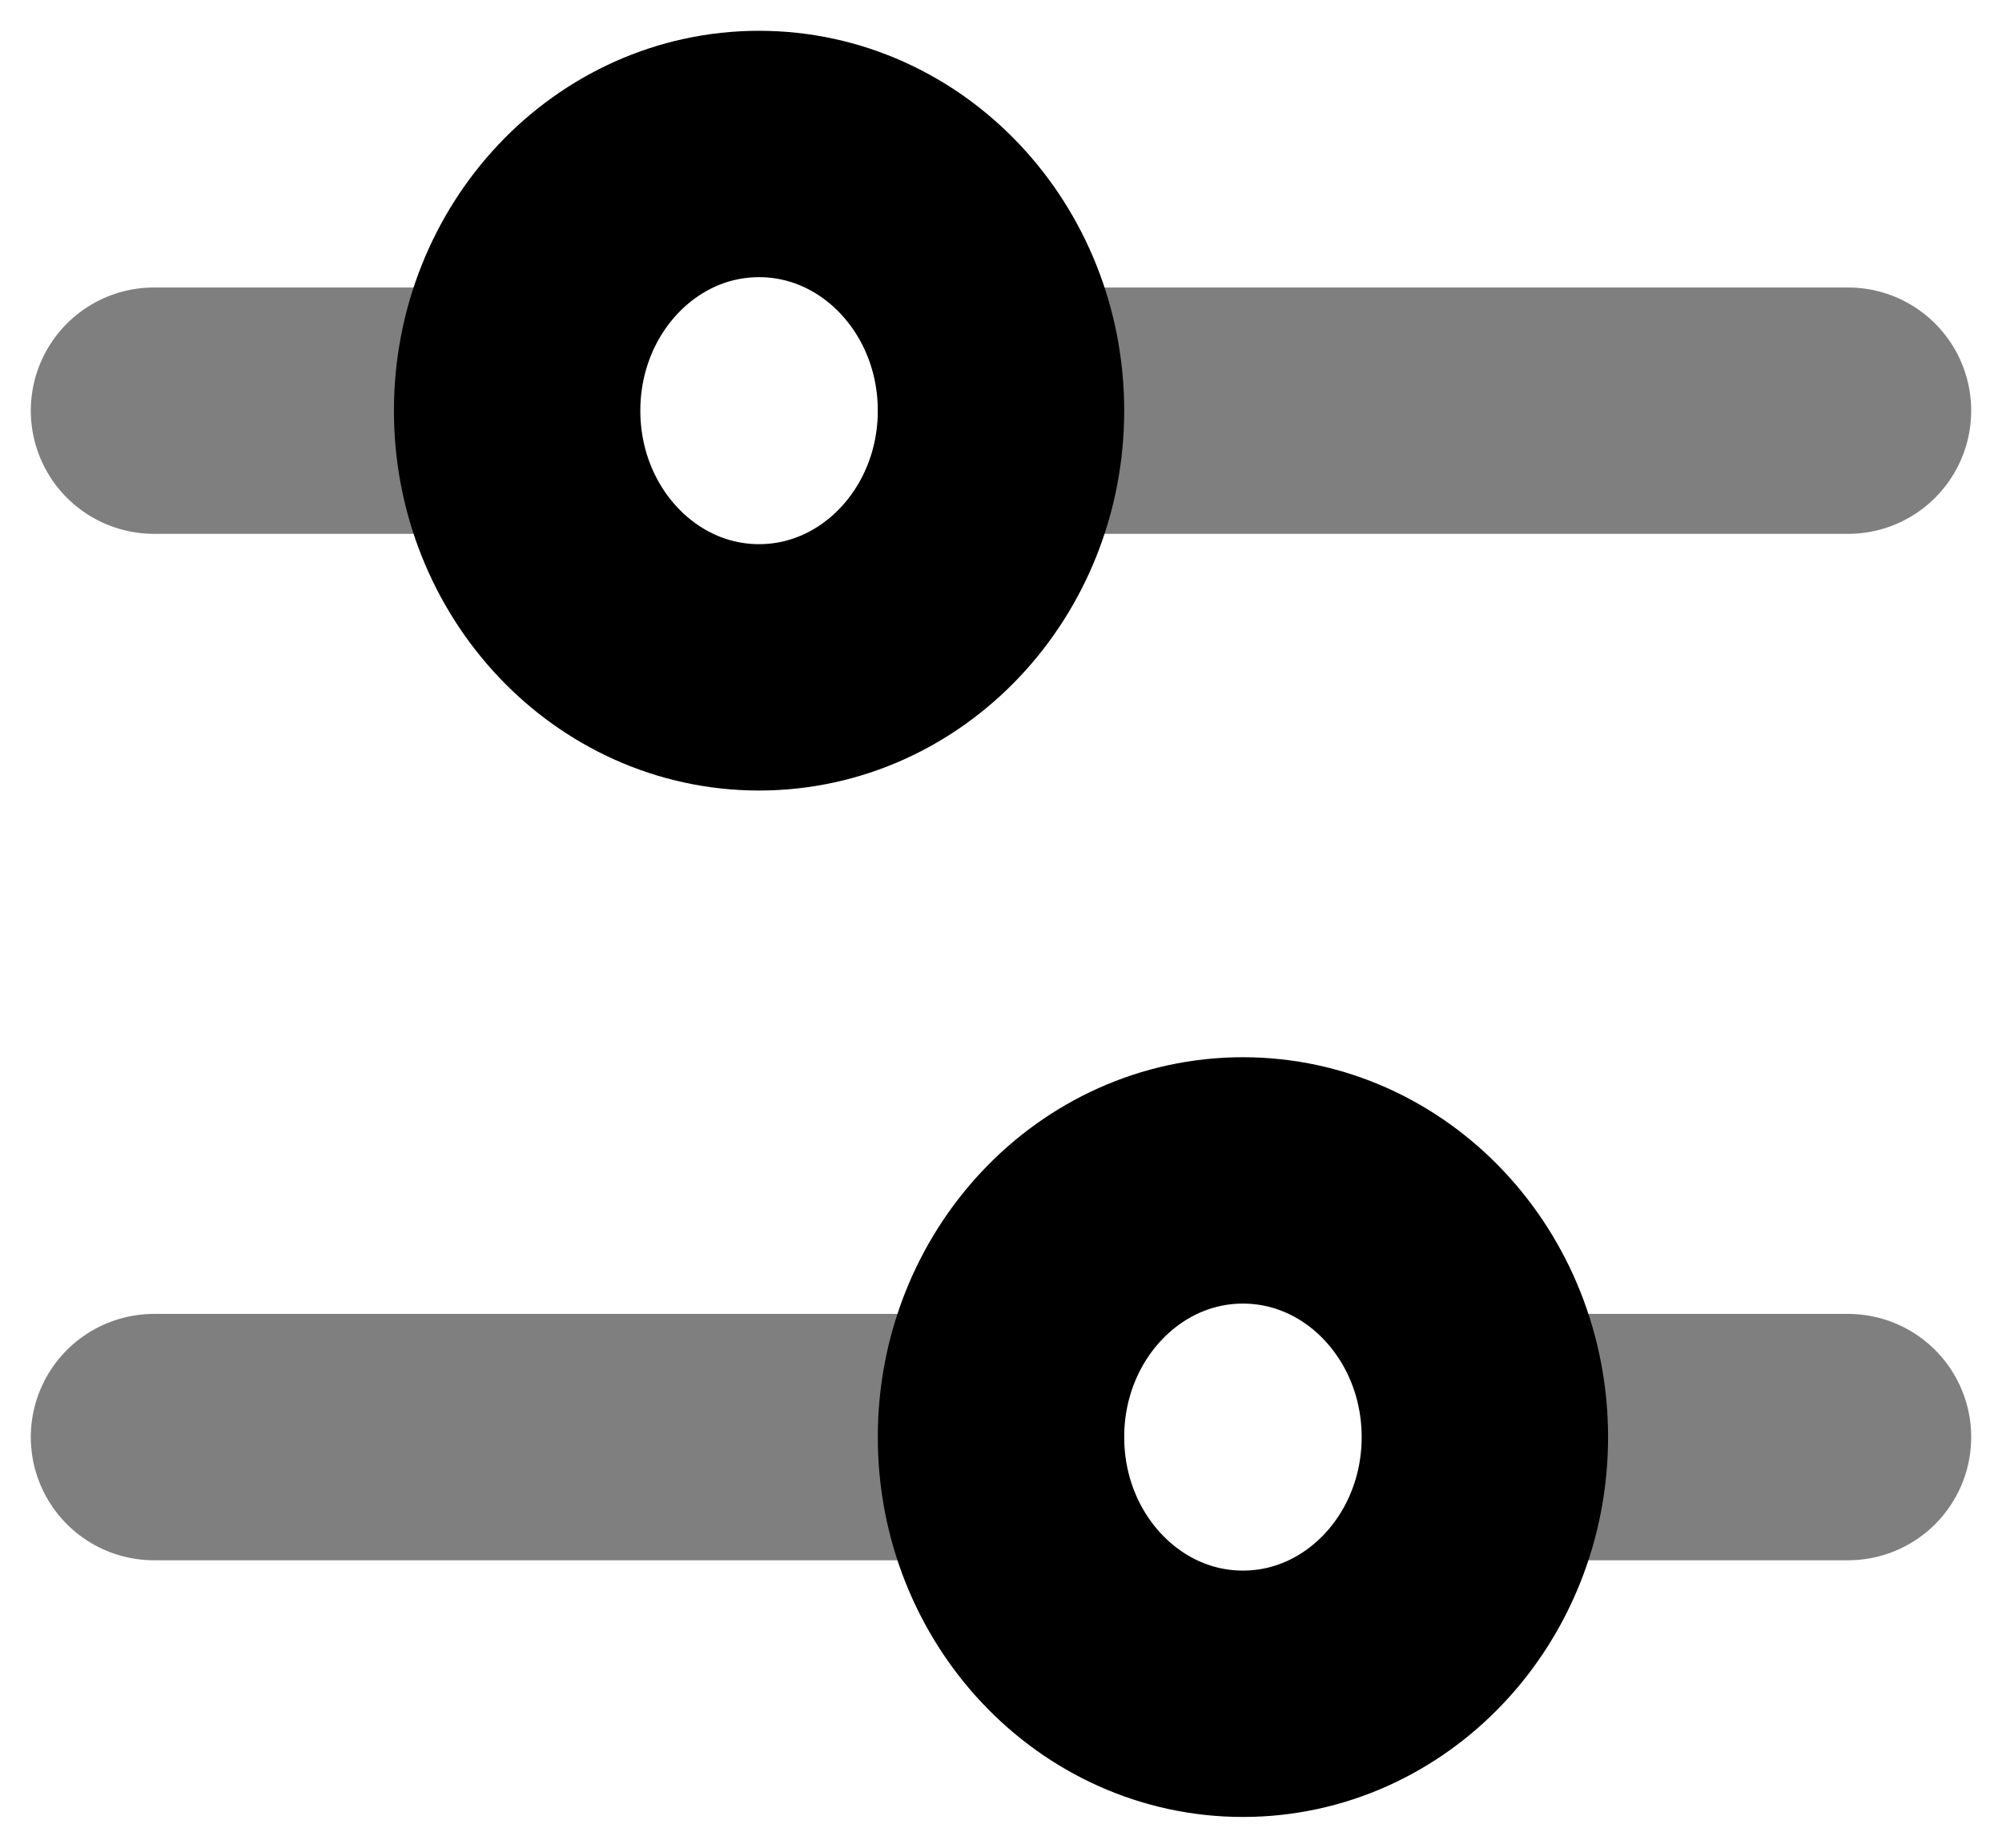
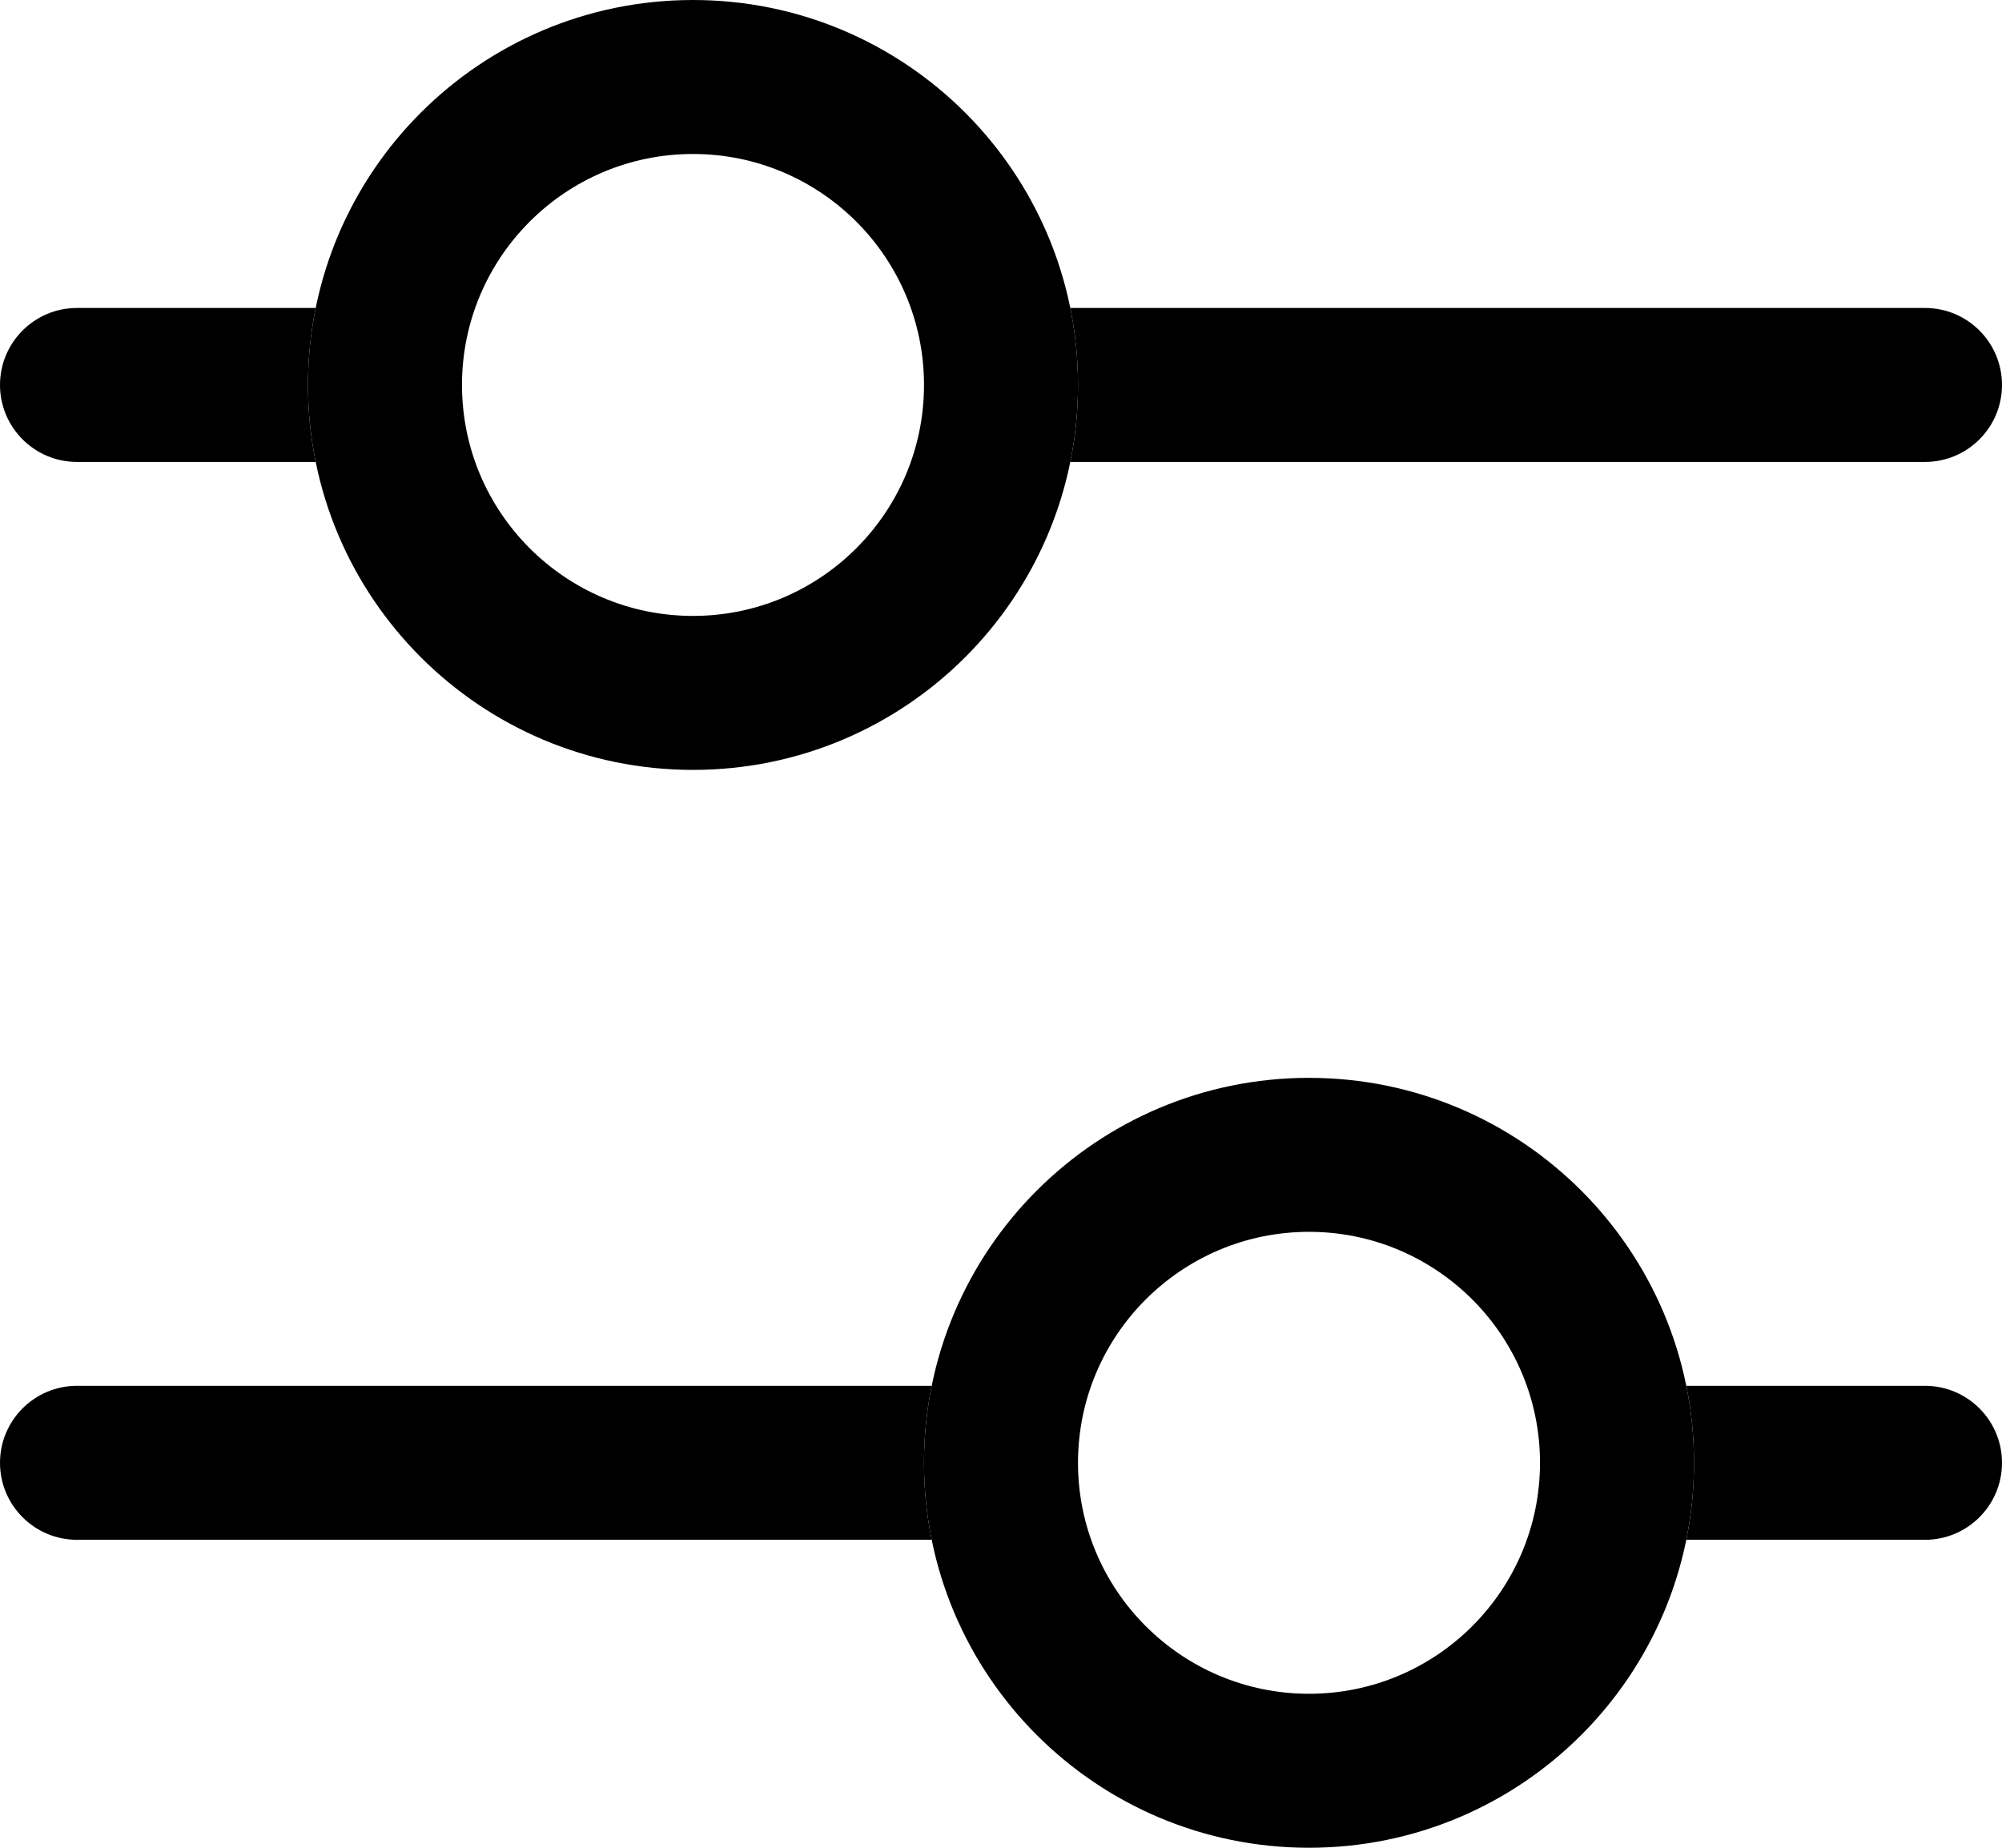
- <svg xmlns="http://www.w3.org/2000/svg" width="13" height="12">
-   <g transform="translate(1 1)" stroke="currentColor" stroke-width="1.6" fill="none" fill-rule="evenodd">
-     <path d="M0 1.667h1.833m3.668 0H11M0 8.333h5.5m3.667 0H11" stroke-opacity=".502" stroke-linecap="round" />
-     <ellipse cx="3.929" cy="1.667" rx="1.571" ry="1.667" />
-     <ellipse cx="7.071" cy="8.333" rx="1.571" ry="1.667" />
+ <svg xmlns="http://www.w3.org/2000/svg" viewBox="0 0 13 12" fill="none">
+   <g id="icon-sliders">
+     <path id="Subtract" fill-rule="evenodd" clip-rule="evenodd" d="M10.95 10C10.983 9.838 11 9.671 11 9.5C11 9.329 10.983 9.162 10.95 9H12.5C12.776 9 13 9.224 13 9.5C13 9.776 12.776 10 12.5 10H10.95ZM6.05 10H0.5C0.224 10 0 9.776 0 9.5C0 9.224 0.224 9 0.5 9H6.05C6.017 9.162 6 9.329 6 9.5C6 9.671 6.017 9.838 6.05 10Z" fill="currentColor" />
+     <path id="Ellipse (Stroke)" fill-rule="evenodd" clip-rule="evenodd" d="M8.5 11C9.328 11 10 10.328 10 9.5C10 8.672 9.328 8 8.5 8C7.672 8 7 8.672 7 9.5C7 10.328 7.672 11 8.5 11ZM8.5 12C9.881 12 11 10.881 11 9.5C11 8.119 9.881 7 8.5 7C7.119 7 6 8.119 6 9.5C6 10.881 7.119 12 8.5 12Z" fill="currentColor" />
+     <path id="Subtract_2" fill-rule="evenodd" clip-rule="evenodd" d="M6.95 3C6.983 2.838 7 2.671 7 2.5C7 2.329 6.983 2.162 6.95 2H12.5C12.776 2 13 2.224 13 2.5C13 2.776 12.776 3 12.5 3H6.95ZM2.05 3H0.5C0.224 3 0 2.776 0 2.5C0 2.224 0.224 2 0.5 2H2.05C2.017 2.162 2 2.329 2 2.5C2 2.671 2.017 2.838 2.05 3Z" fill="currentColor" />
+     <path id="Ellipse (Stroke)_2" fill-rule="evenodd" clip-rule="evenodd" d="M4.5 4C5.328 4 6 3.328 6 2.5C6 1.672 5.328 1 4.5 1C3.672 1 3 1.672 3 2.5C3 3.328 3.672 4 4.5 4ZM4.5 5C5.881 5 7 3.881 7 2.5C7 1.119 5.881 0 4.5 0C3.119 0 2 1.119 2 2.5C2 3.881 3.119 5 4.5 5Z" fill="currentColor" />
  </g>
</svg>
